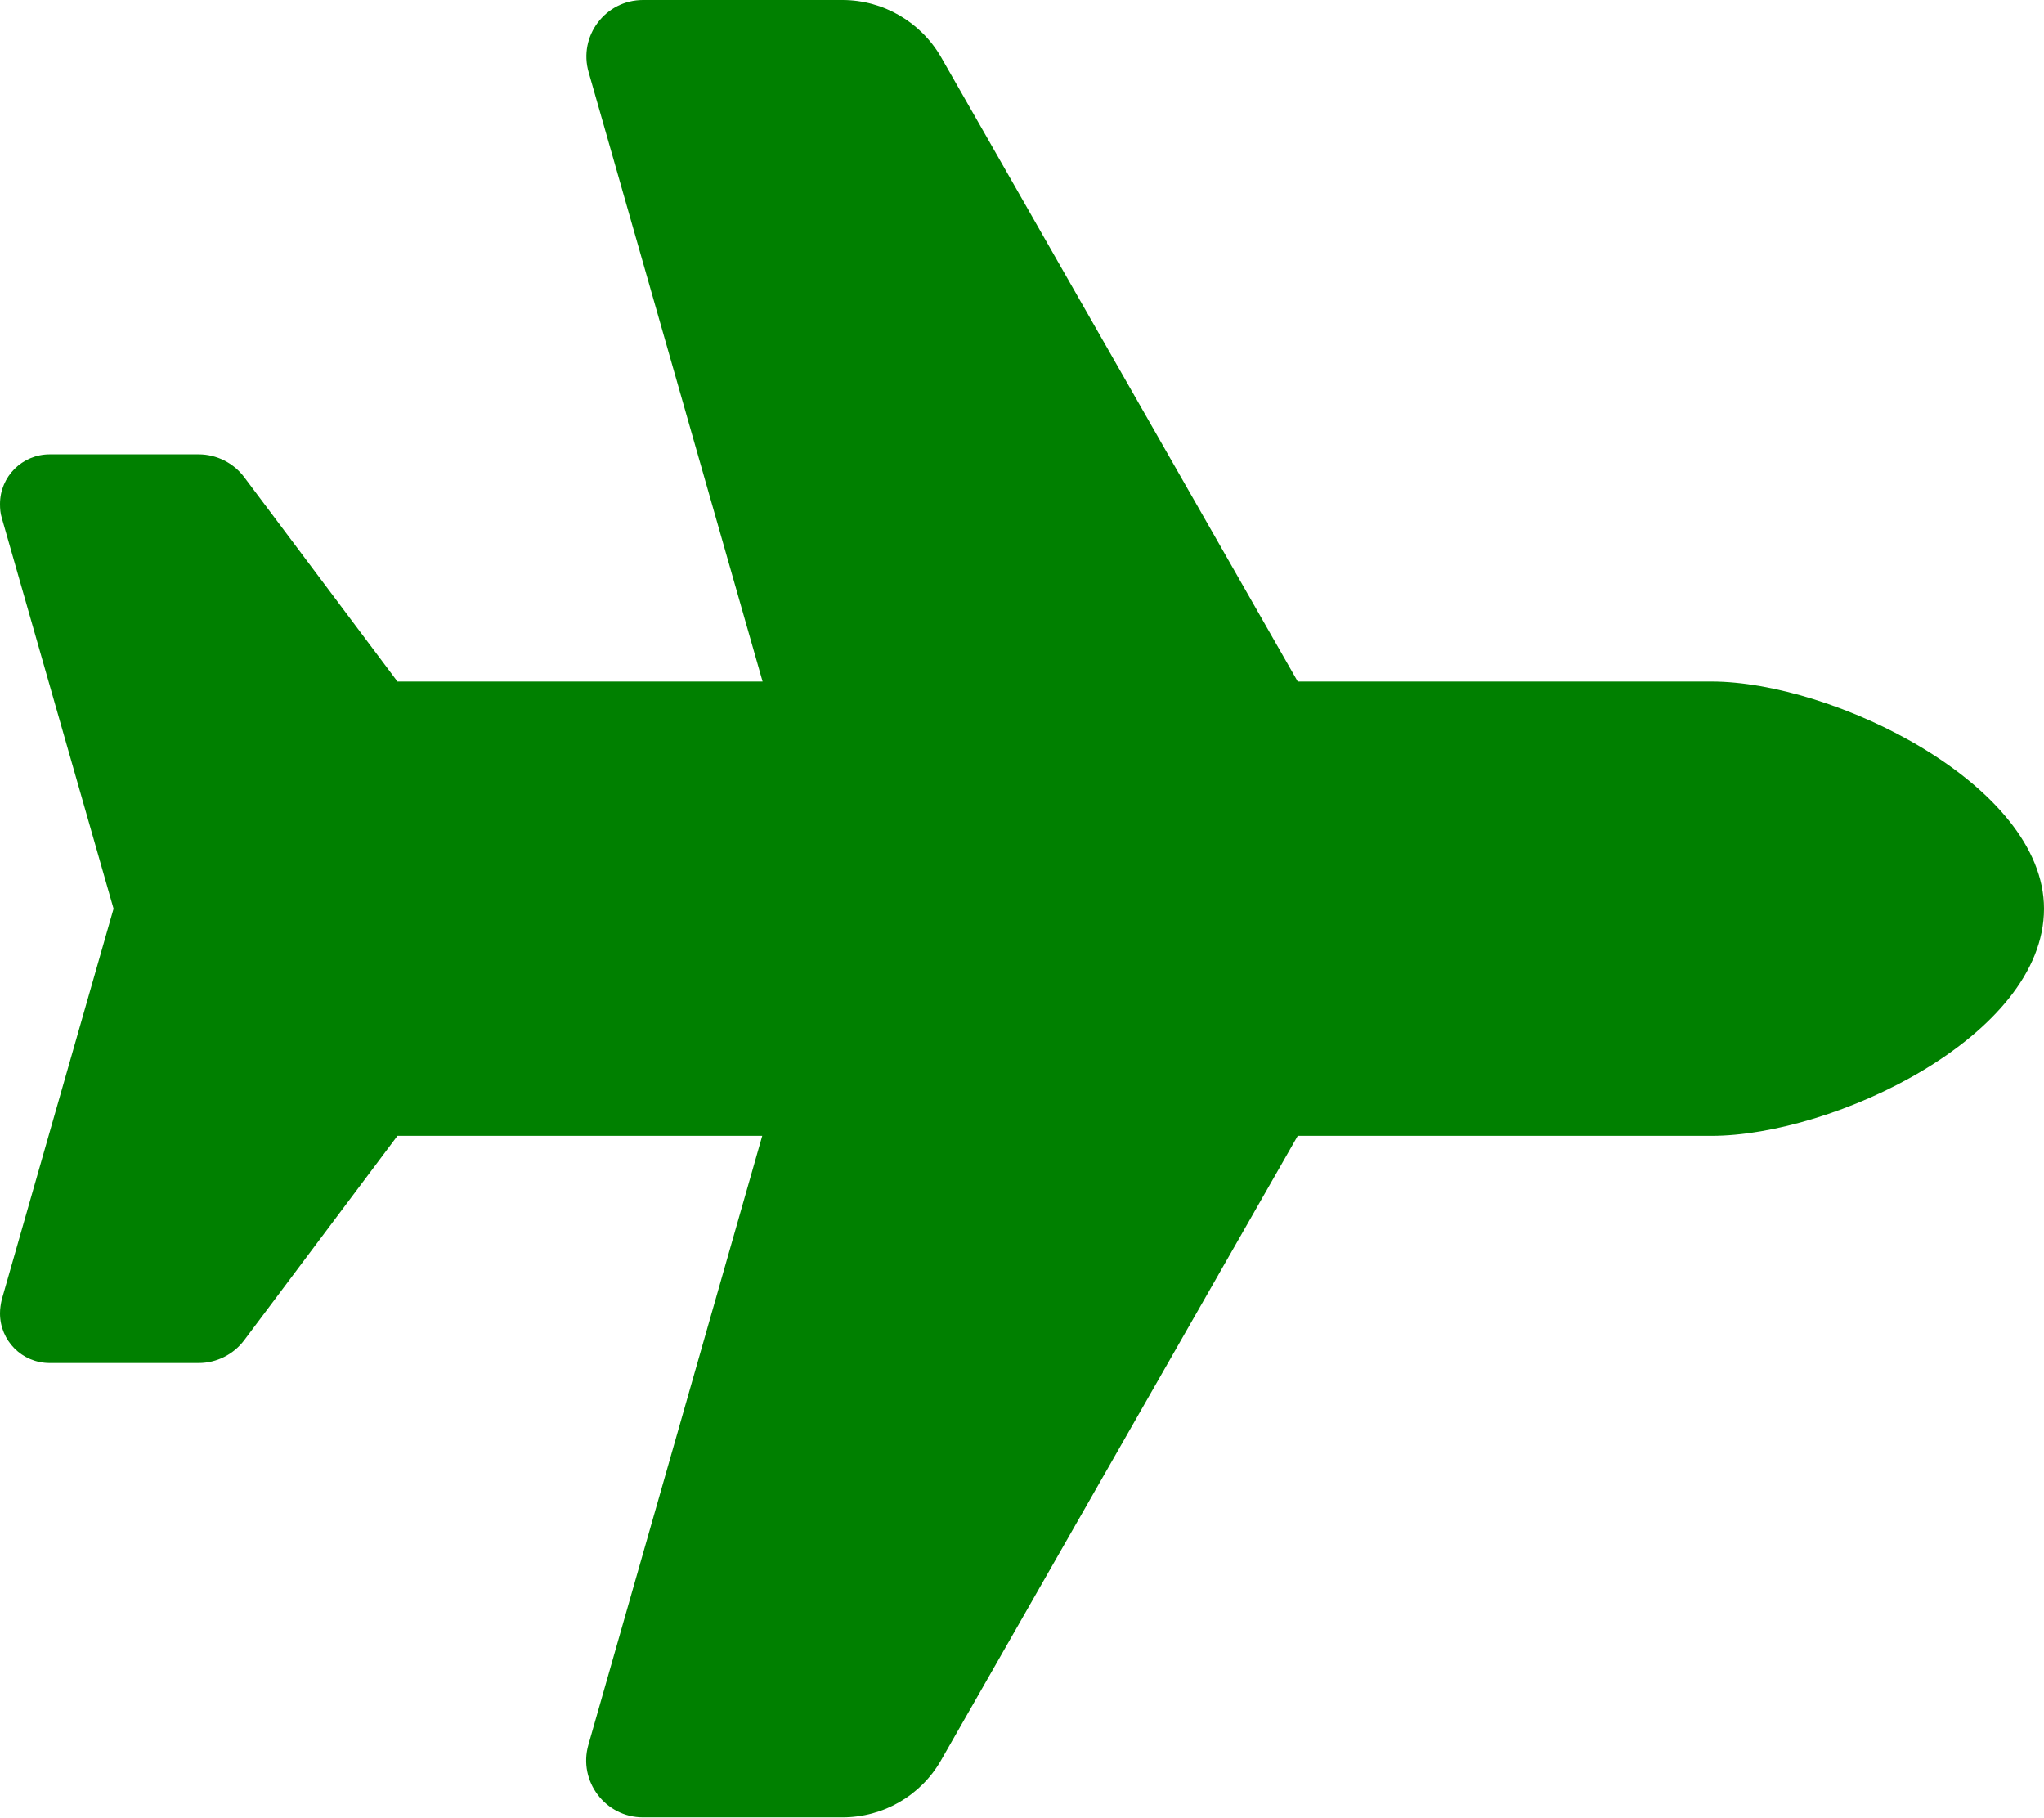
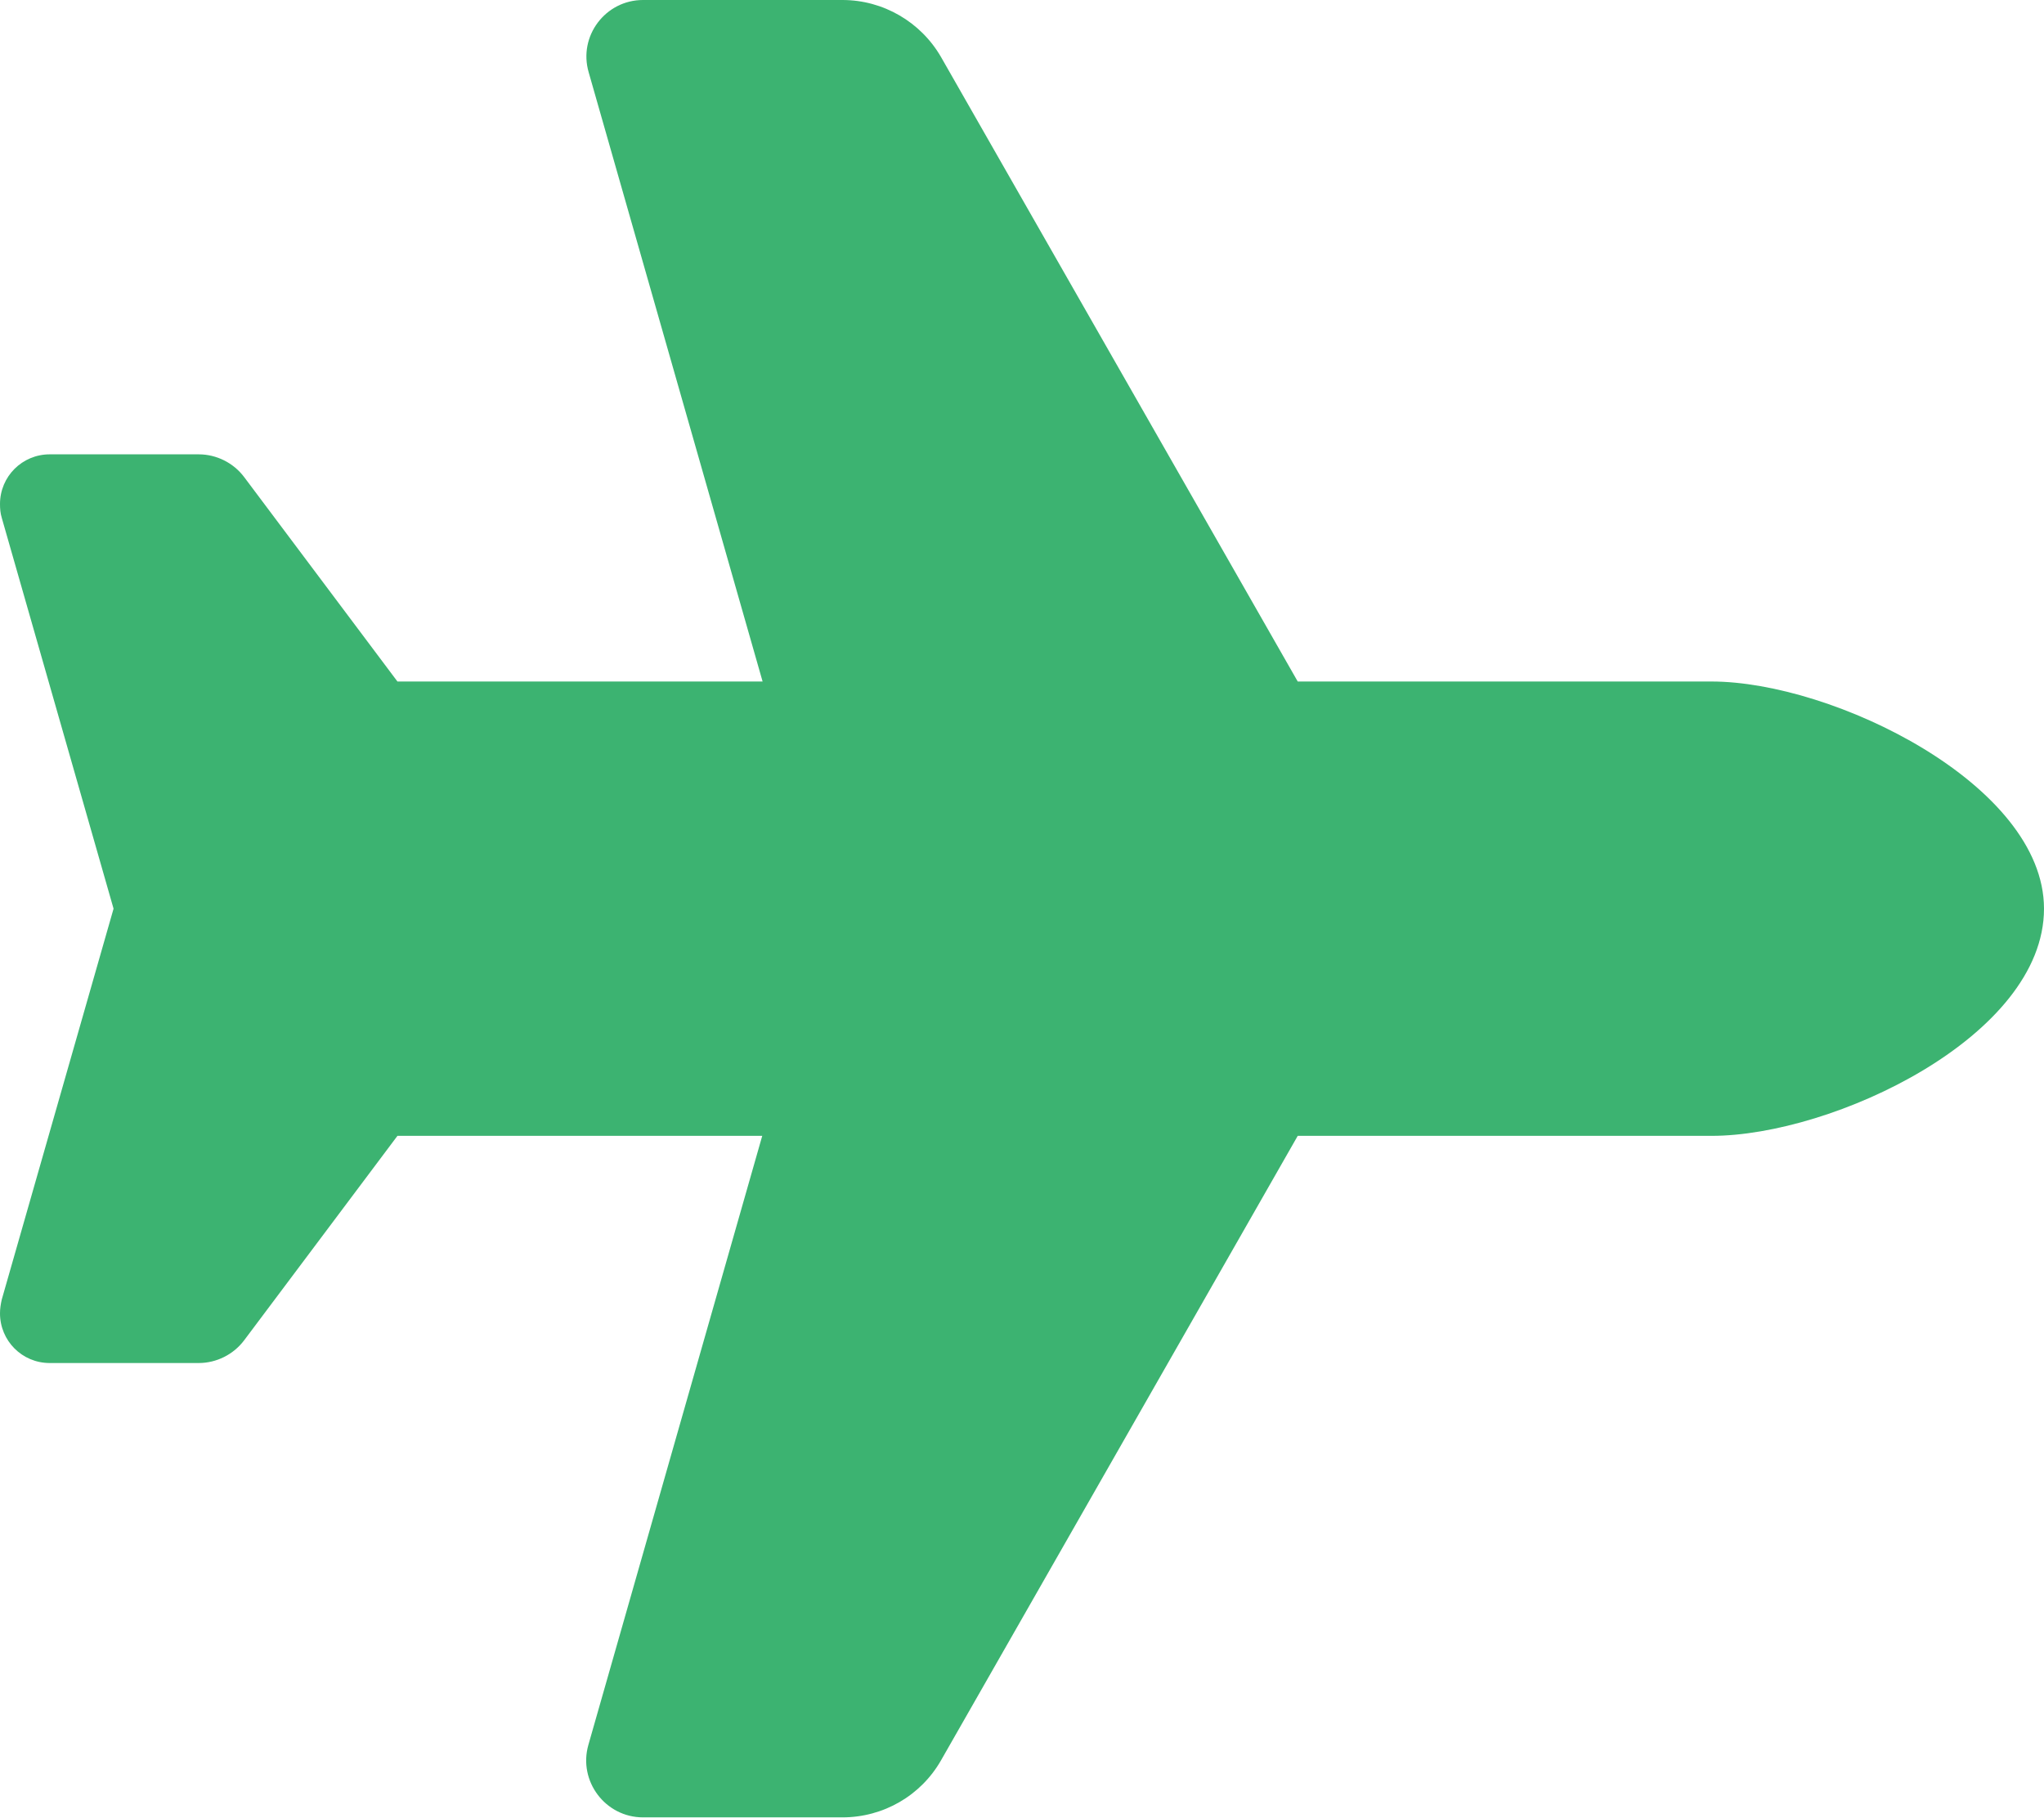
<svg xmlns="http://www.w3.org/2000/svg" viewBox="0 0 576 512">
-   <path fill="green" d="M482.3 192c34.2 0 93.7 29 93.7 64c0 36-59.5 64-93.7 64l-116.6 0L265.2 495.9c-5.7 10-16.3 16.1-27.8 16.1l-56.2 0c-10.6 0-18.3-10.2-15.4-20.4l49-171.6L112 320 68.8 377.6c-3 4-7.8 6.4-12.8 6.4l-42 0c-7.8 0-14-6.3-14-14c0-1.3 .2-2.6 .5-3.9L32 256 .5 145.9c-.4-1.3-.5-2.6-.5-3.9c0-7.8 6.3-14 14-14l42 0c5 0 9.8 2.4 12.8 6.4L112 192l102.9 0-49-171.6C162.9 10.2 170.6 0 181.2 0l56.2 0c11.5 0 22.1 6.2 27.8 16.1L365.7 192l116.6 0z" />
+   <path fill="mediumseagreen" d="M482.3 192c34.2 0 93.7 29 93.7 64c0 36-59.5 64-93.7 64l-116.6 0L265.2 495.9c-5.7 10-16.3 16.1-27.8 16.1l-56.2 0c-10.6 0-18.3-10.2-15.4-20.4l49-171.6L112 320 68.8 377.6c-3 4-7.8 6.4-12.8 6.4l-42 0c-7.8 0-14-6.3-14-14c0-1.3 .2-2.6 .5-3.9L32 256 .5 145.9c-.4-1.3-.5-2.6-.5-3.9c0-7.8 6.3-14 14-14l42 0c5 0 9.8 2.4 12.8 6.4L112 192l102.9 0-49-171.6C162.9 10.2 170.6 0 181.2 0l56.2 0c11.5 0 22.1 6.2 27.8 16.1L365.7 192l116.6 0z" />
</svg>
